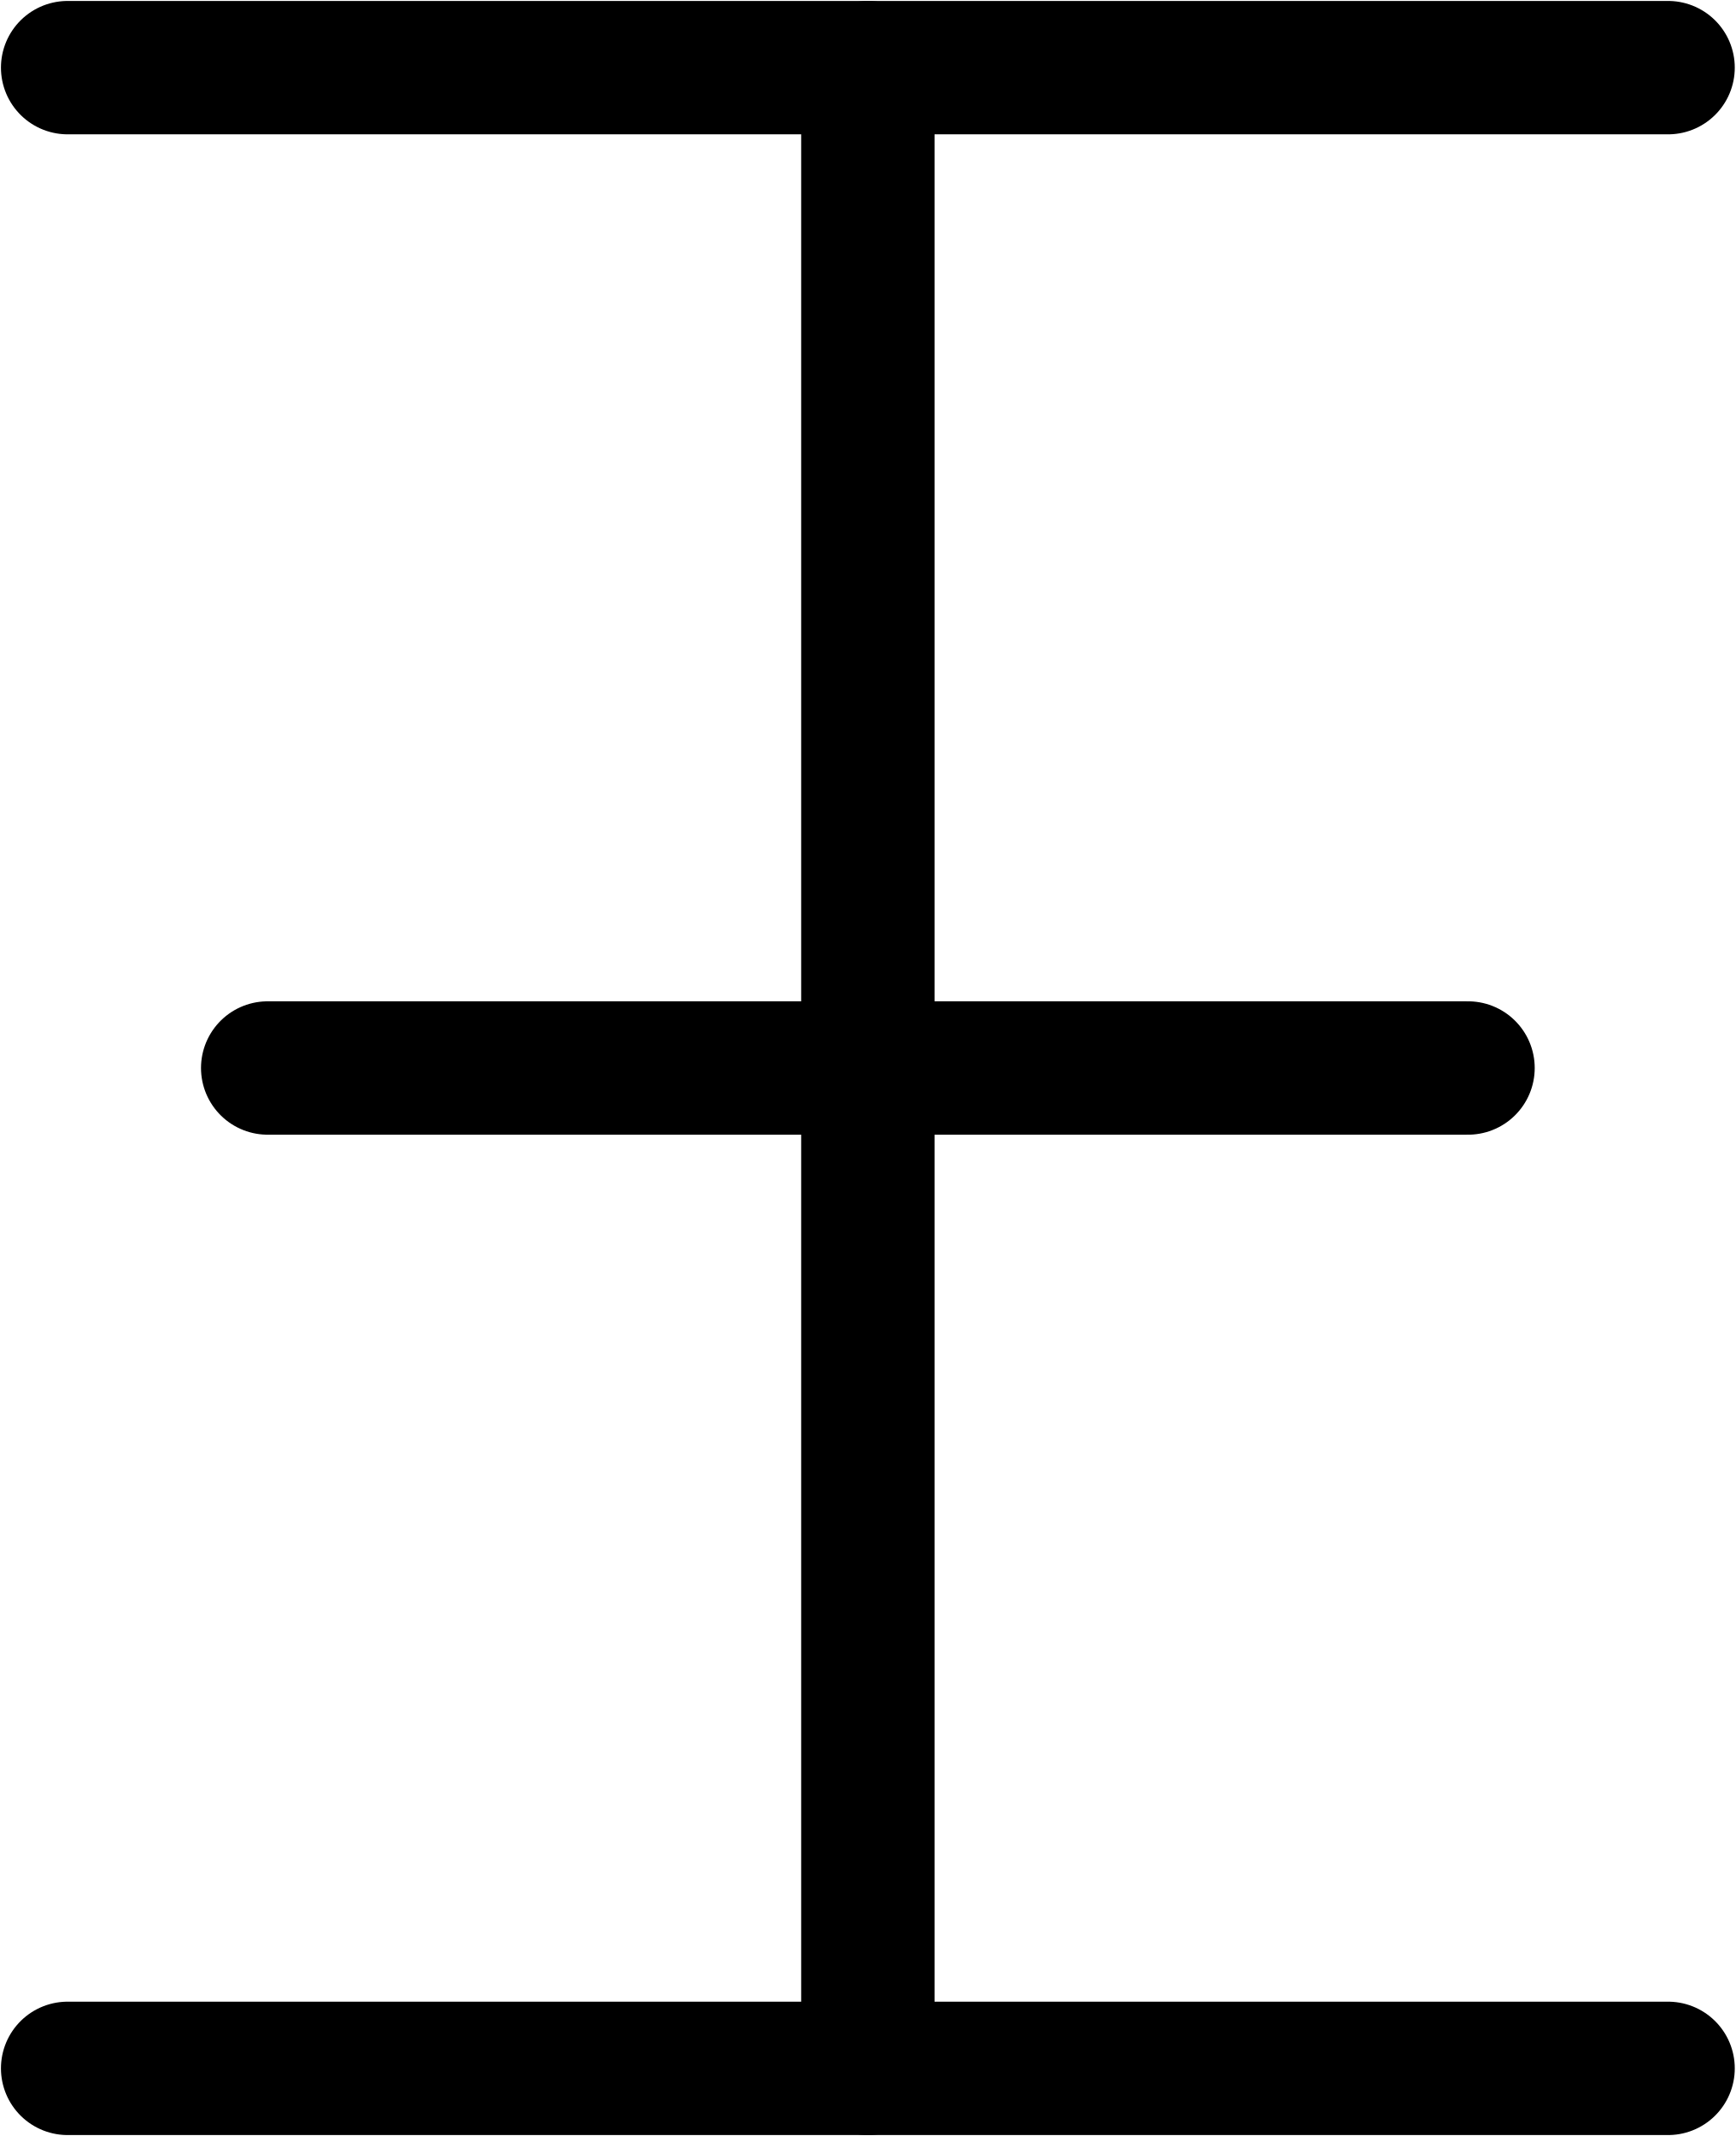
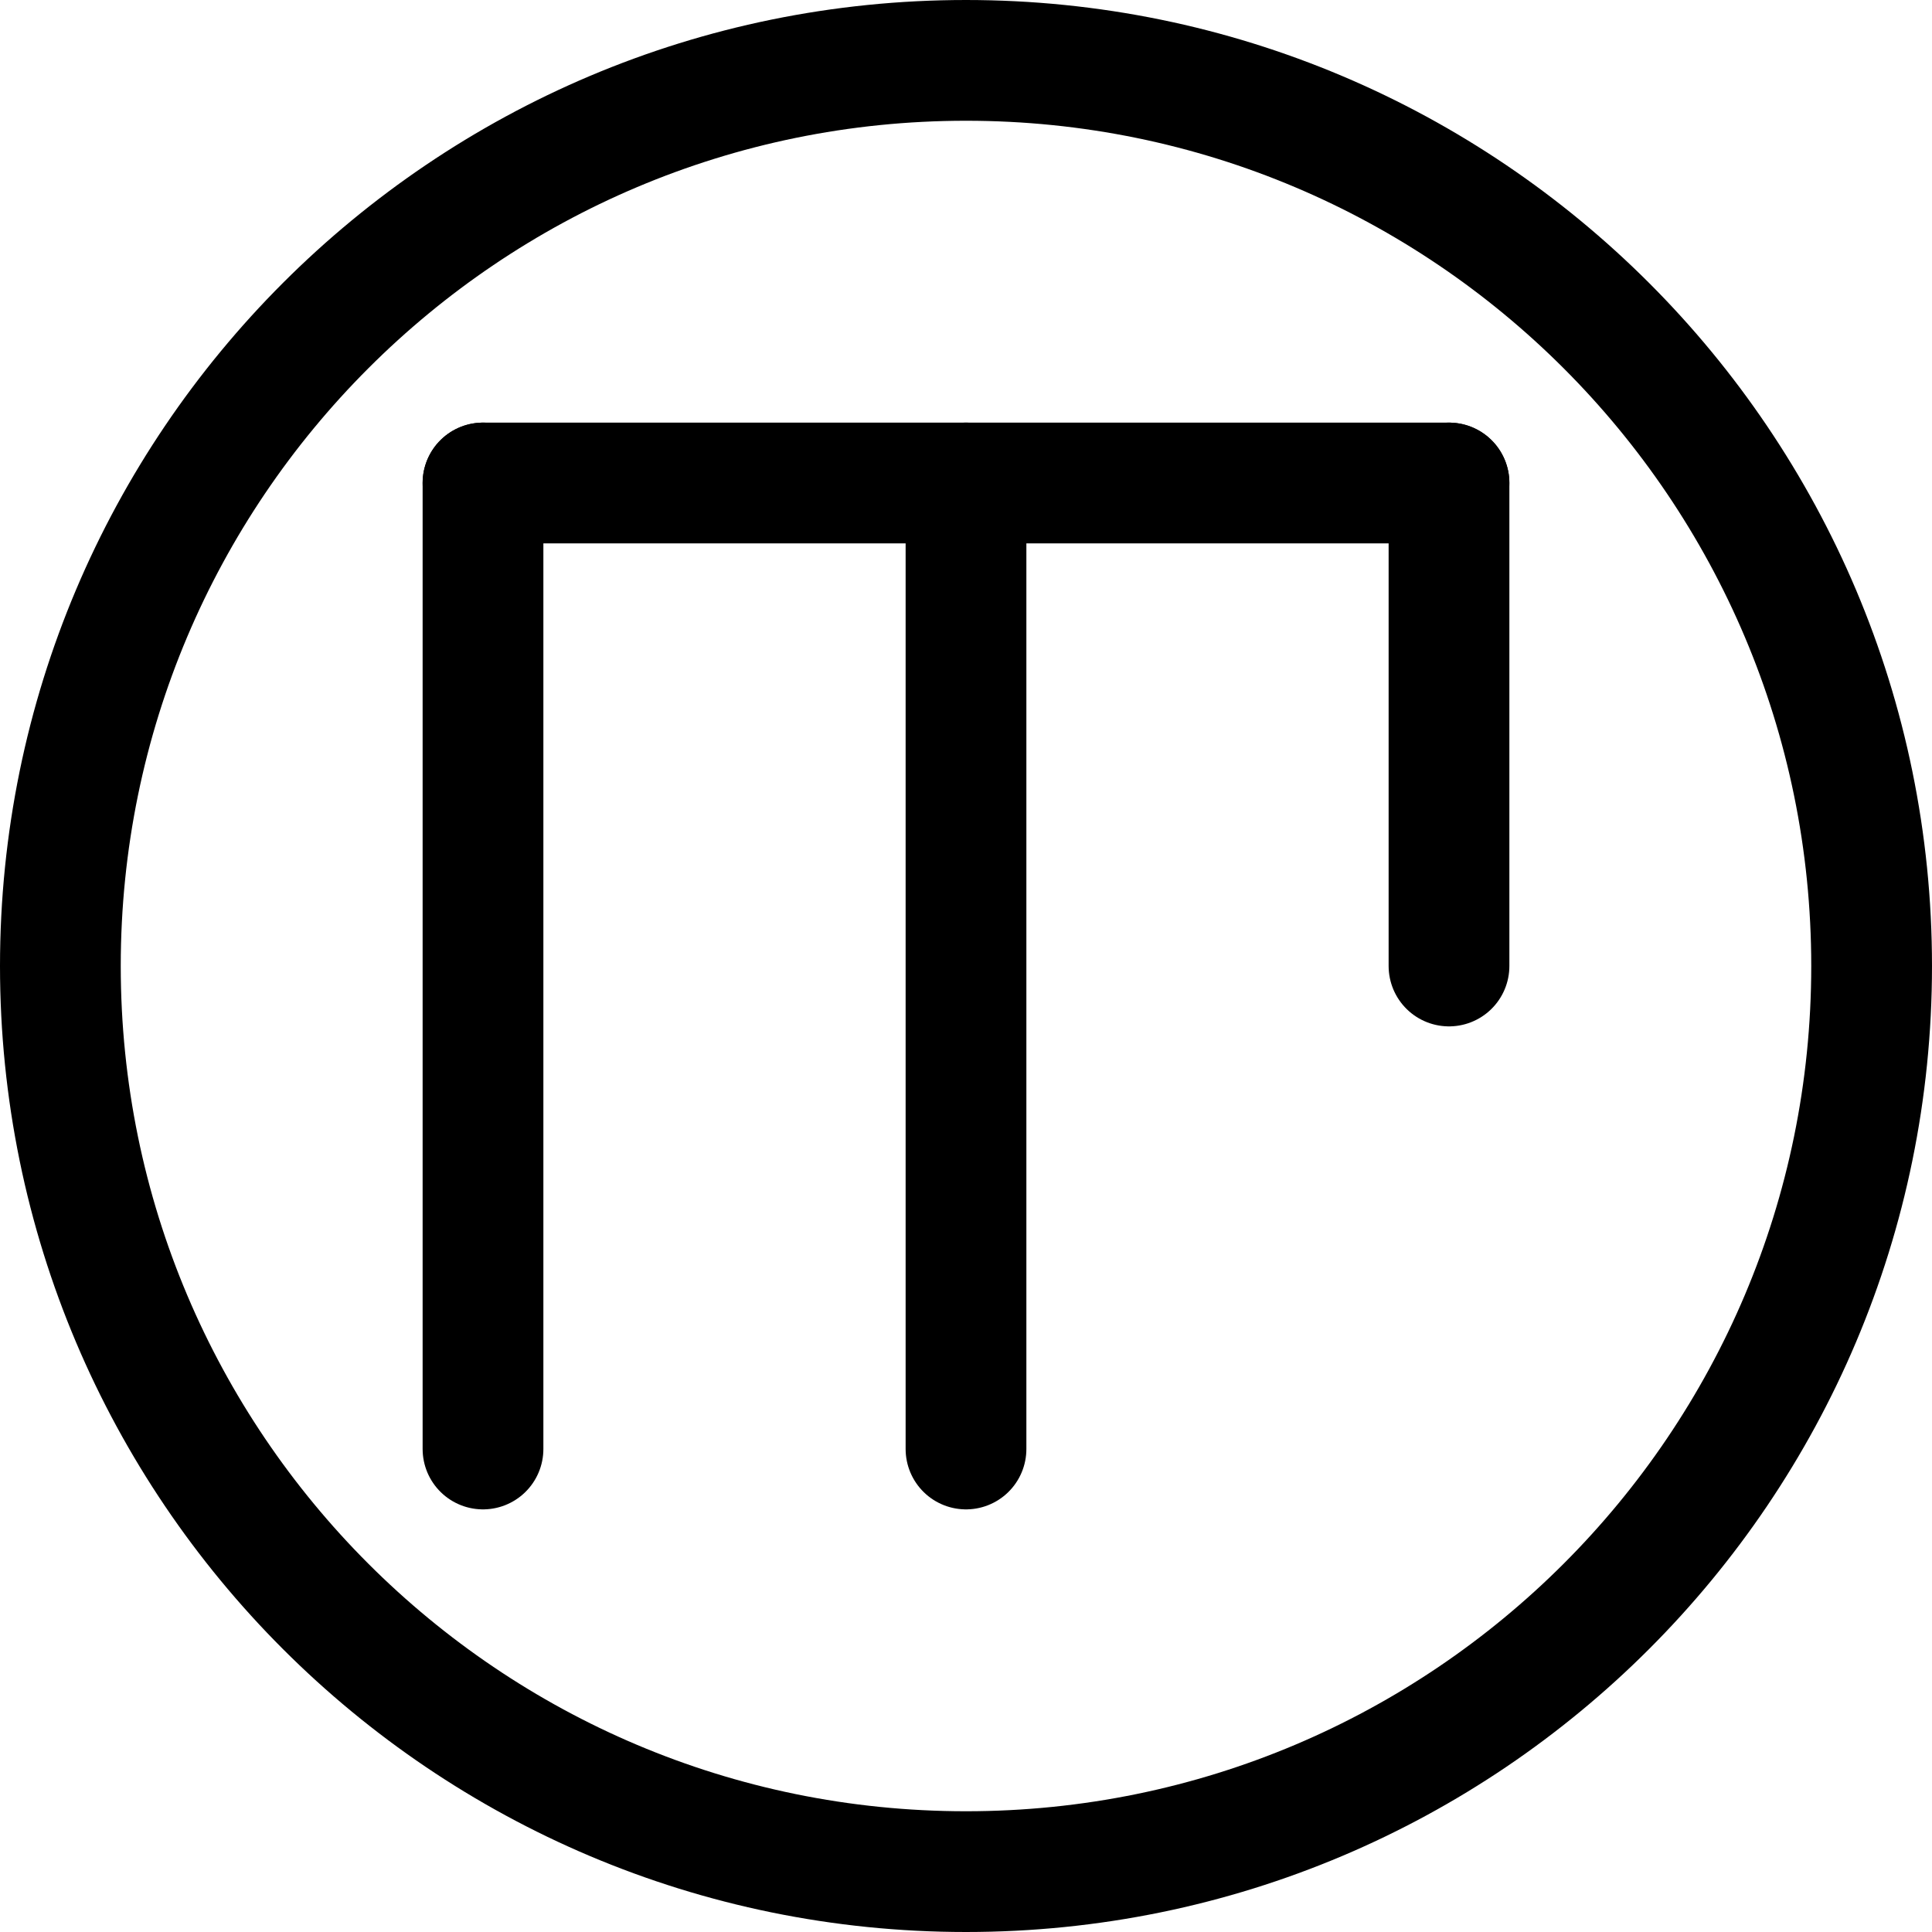
- <svg xmlns="http://www.w3.org/2000/svg" viewBox="0 0 347.046 427.046" height="427.046" width="347.046" xml:space="preserve" id="svg2" version="1.1">
-   <defs id="defs6" />
-   <g transform="matrix(1.333333,0,0,-1.333333,-93.14343,480.1899)" id="g10">
-     <g transform="translate(80,350)" id="g12">
-       <path id="path14" style="fill:none;stroke:#000000;stroke-width:20;stroke-linecap:round;stroke-linejoin:round;stroke-miterlimit:10;stroke-dasharray:none;stroke-opacity:1" d="M 0,0 H 240" />
-     </g>
-     <g transform="translate(80,50)" id="g16">
-       <path id="path18" style="fill:none;stroke:#000000;stroke-width:20;stroke-linecap:round;stroke-linejoin:round;stroke-miterlimit:10;stroke-dasharray:none;stroke-opacity:1" d="M 0,0 H 240" />
-     </g>
-     <g transform="translate(200,350)" id="g20">
-       <path id="path22" style="fill:none;stroke:#000000;stroke-width:20;stroke-linecap:round;stroke-linejoin:round;stroke-miterlimit:10;stroke-dasharray:none;stroke-opacity:1" d="M 0,0 V -300" />
-     </g>
-     <g transform="translate(110,200)" id="g24">
-       <path id="path26" style="fill:none;stroke:#000000;stroke-width:20;stroke-linecap:round;stroke-linejoin:round;stroke-miterlimit:10;stroke-dasharray:none;stroke-opacity:1" d="M 0,0 H 180" />
+ <svg xmlns="http://www.w3.org/2000/svg" viewBox="0 0 426.667 426.667" height="426.667" width="426.667" xml:space="preserve" id="svg2" version="1.1">
+   <defs id="defs6">
+     <clipPath id="clipPath18" clipPathUnits="userSpaceOnUse">
+       <path id="path16" d="M 0,400 H 400 V 0 H 0 Z" />
+     </clipPath>
+   </defs>
+   <g transform="matrix(1.333333,0,0,-1.333333,-53.33333,480)" id="g10">
+     <g id="g12">
+       <g clip-path="url(#clipPath18)" id="g14">
+         <g transform="translate(50,200)" id="g20">
+           <path id="path22" style="fill:none;stroke:#000000;stroke-width:20;stroke-linecap:round;stroke-linejoin:round;stroke-miterlimit:10;stroke-dasharray:none;stroke-opacity:1" d="m 0,0 c 0,-82.843 67.157,-150 150,-150 82.843,0 150,67.157 150,150 0,82.843 -67.157,150 -150,150 C 67.157,150 0,82.843 0,0 Z" />
+         </g>
+         <g transform="translate(120,120)" id="g24">
+           <path id="path26" style="fill:none;stroke:#000000;stroke-width:20;stroke-linecap:round;stroke-linejoin:round;stroke-miterlimit:10;stroke-dasharray:none;stroke-opacity:1" d="M 0,0 V 160" />
+         </g>
+         <g transform="translate(280,280)" id="g28">
+           <path id="path30" style="fill:none;stroke:#000000;stroke-width:20;stroke-linecap:round;stroke-linejoin:round;stroke-miterlimit:10;stroke-dasharray:none;stroke-opacity:1" d="M 0,0 H -160" />
+         </g>
+         <g transform="translate(280,200)" id="g32">
+           <path id="path34" style="fill:none;stroke:#000000;stroke-width:20;stroke-linecap:round;stroke-linejoin:round;stroke-miterlimit:10;stroke-dasharray:none;stroke-opacity:1" d="M 0,0 V 80" />
+         </g>
+         <g transform="translate(200,280)" id="g36">
+           <path id="path38" style="fill:none;stroke:#000000;stroke-width:20;stroke-linecap:round;stroke-linejoin:round;stroke-miterlimit:10;stroke-dasharray:none;stroke-opacity:1" d="M 0,0 V -160" />
+         </g>
+       </g>
    </g>
  </g>
</svg>
